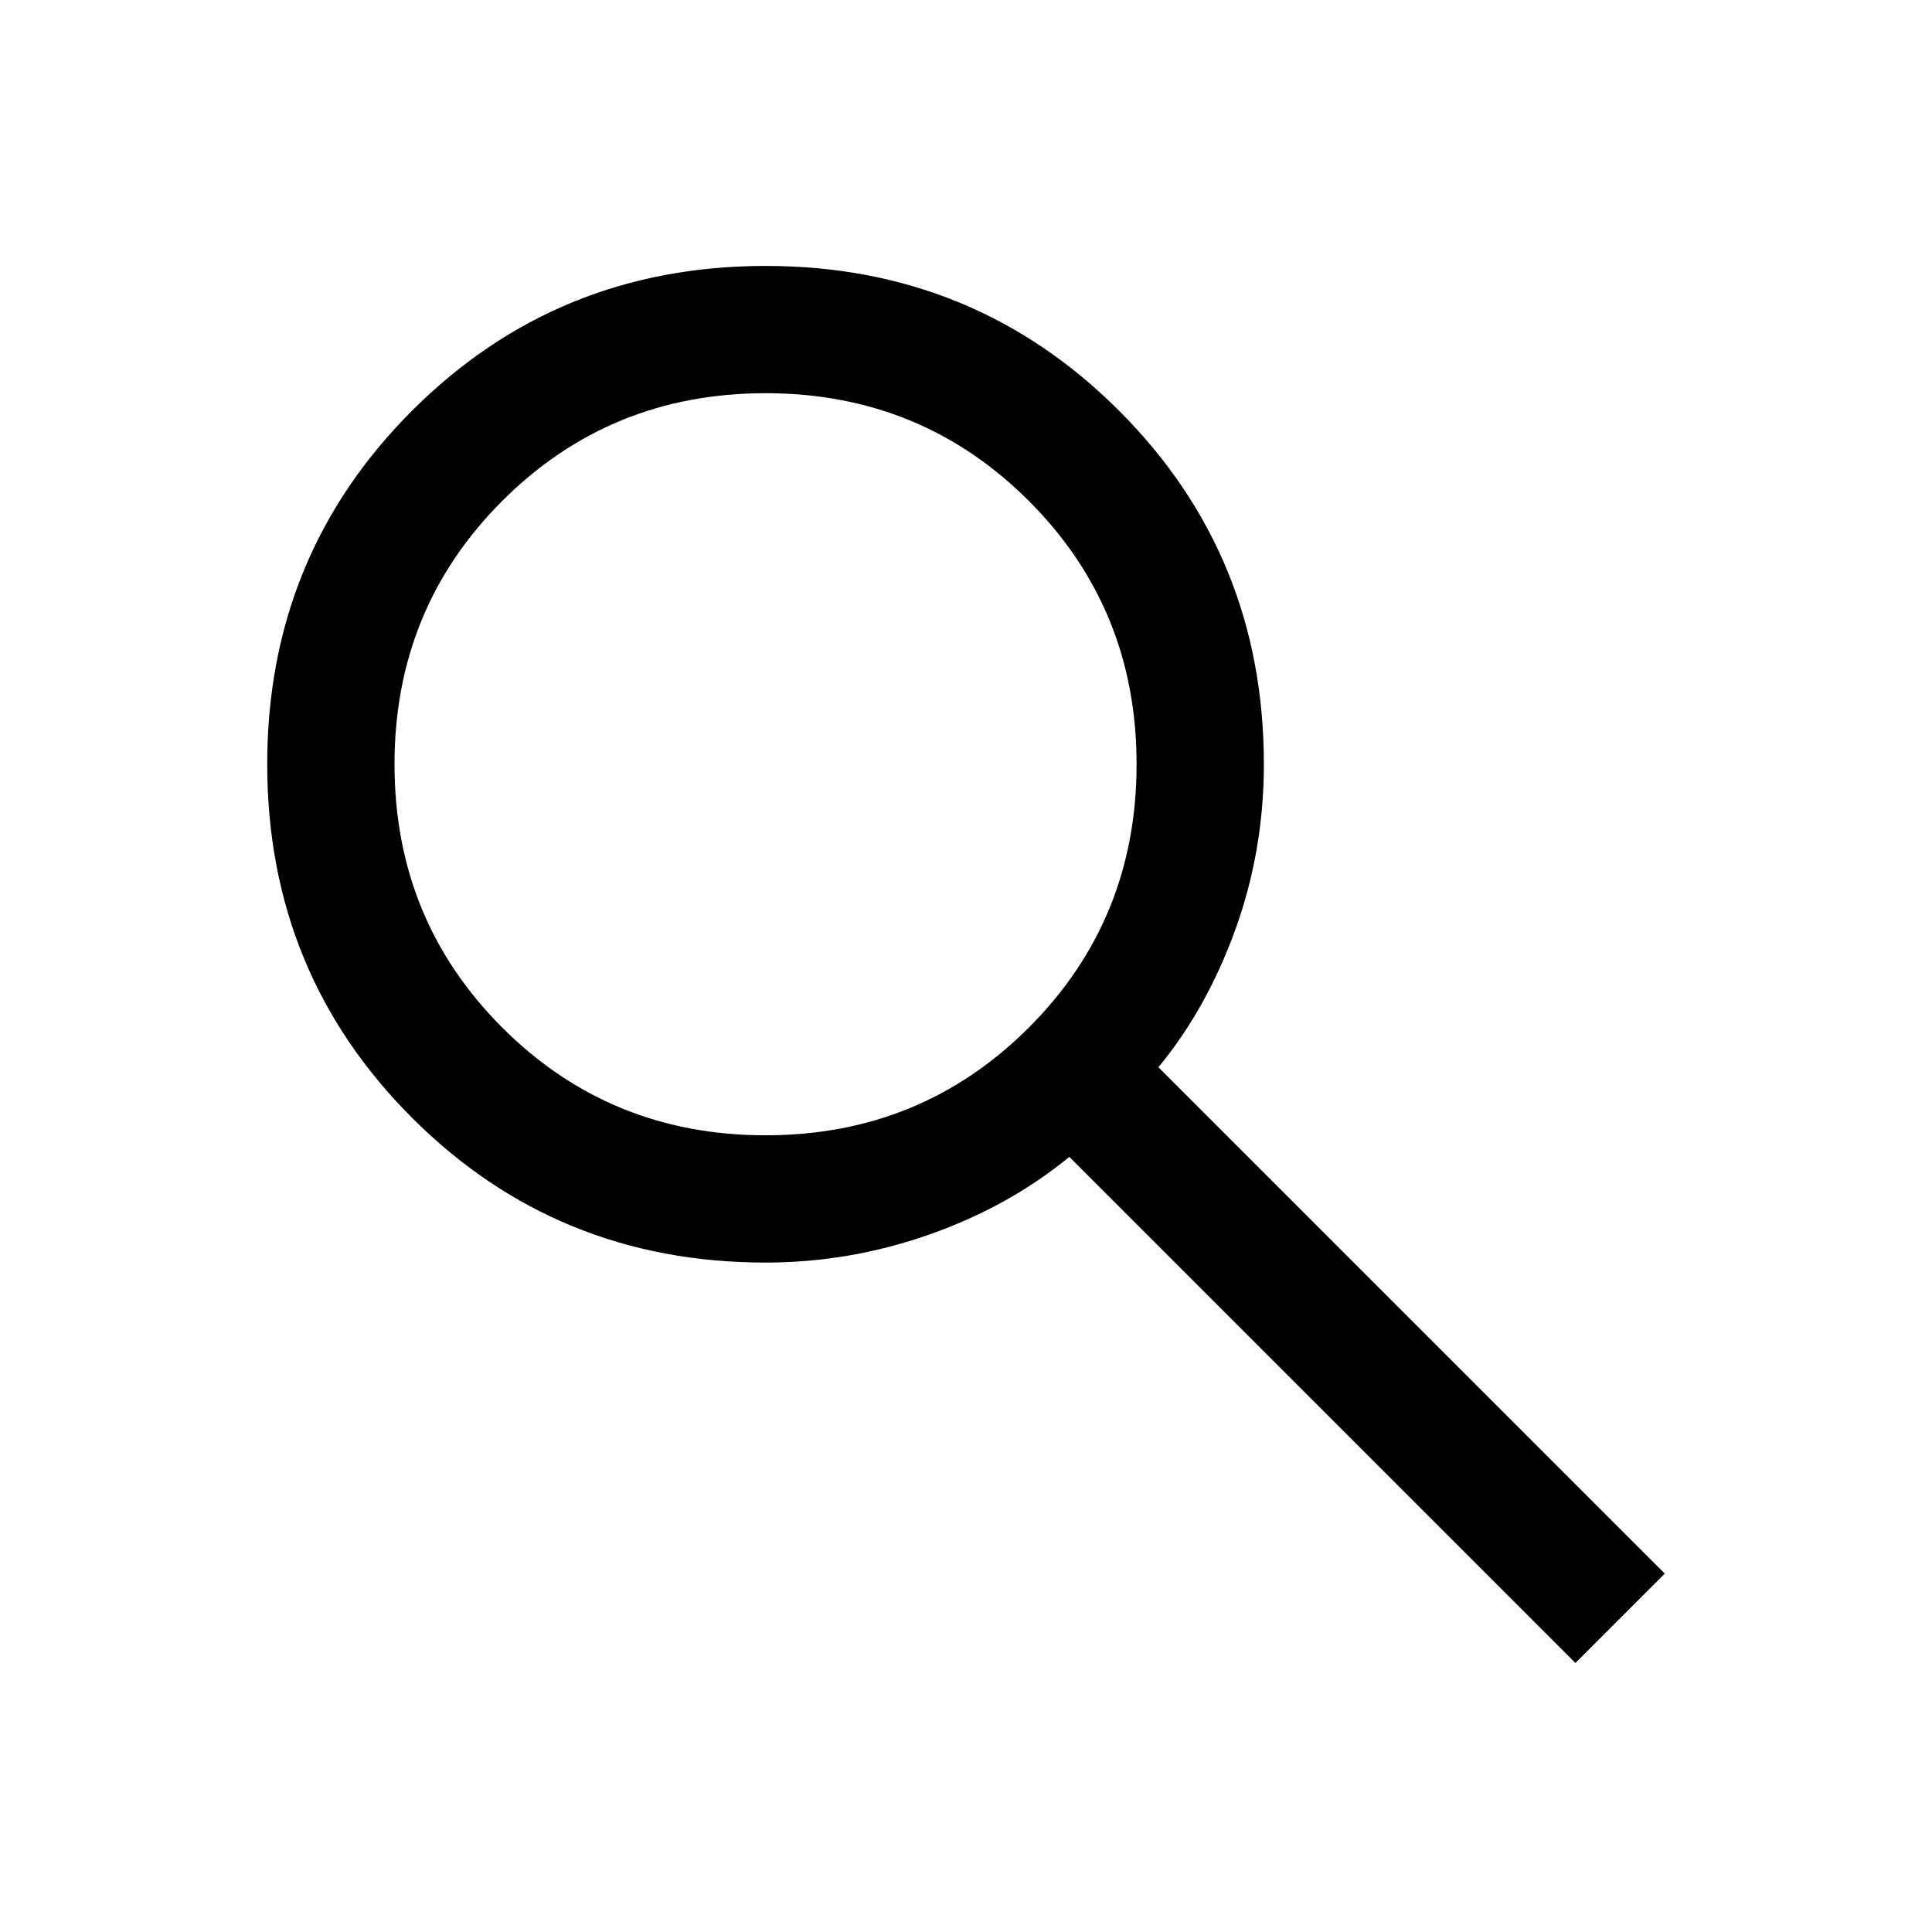
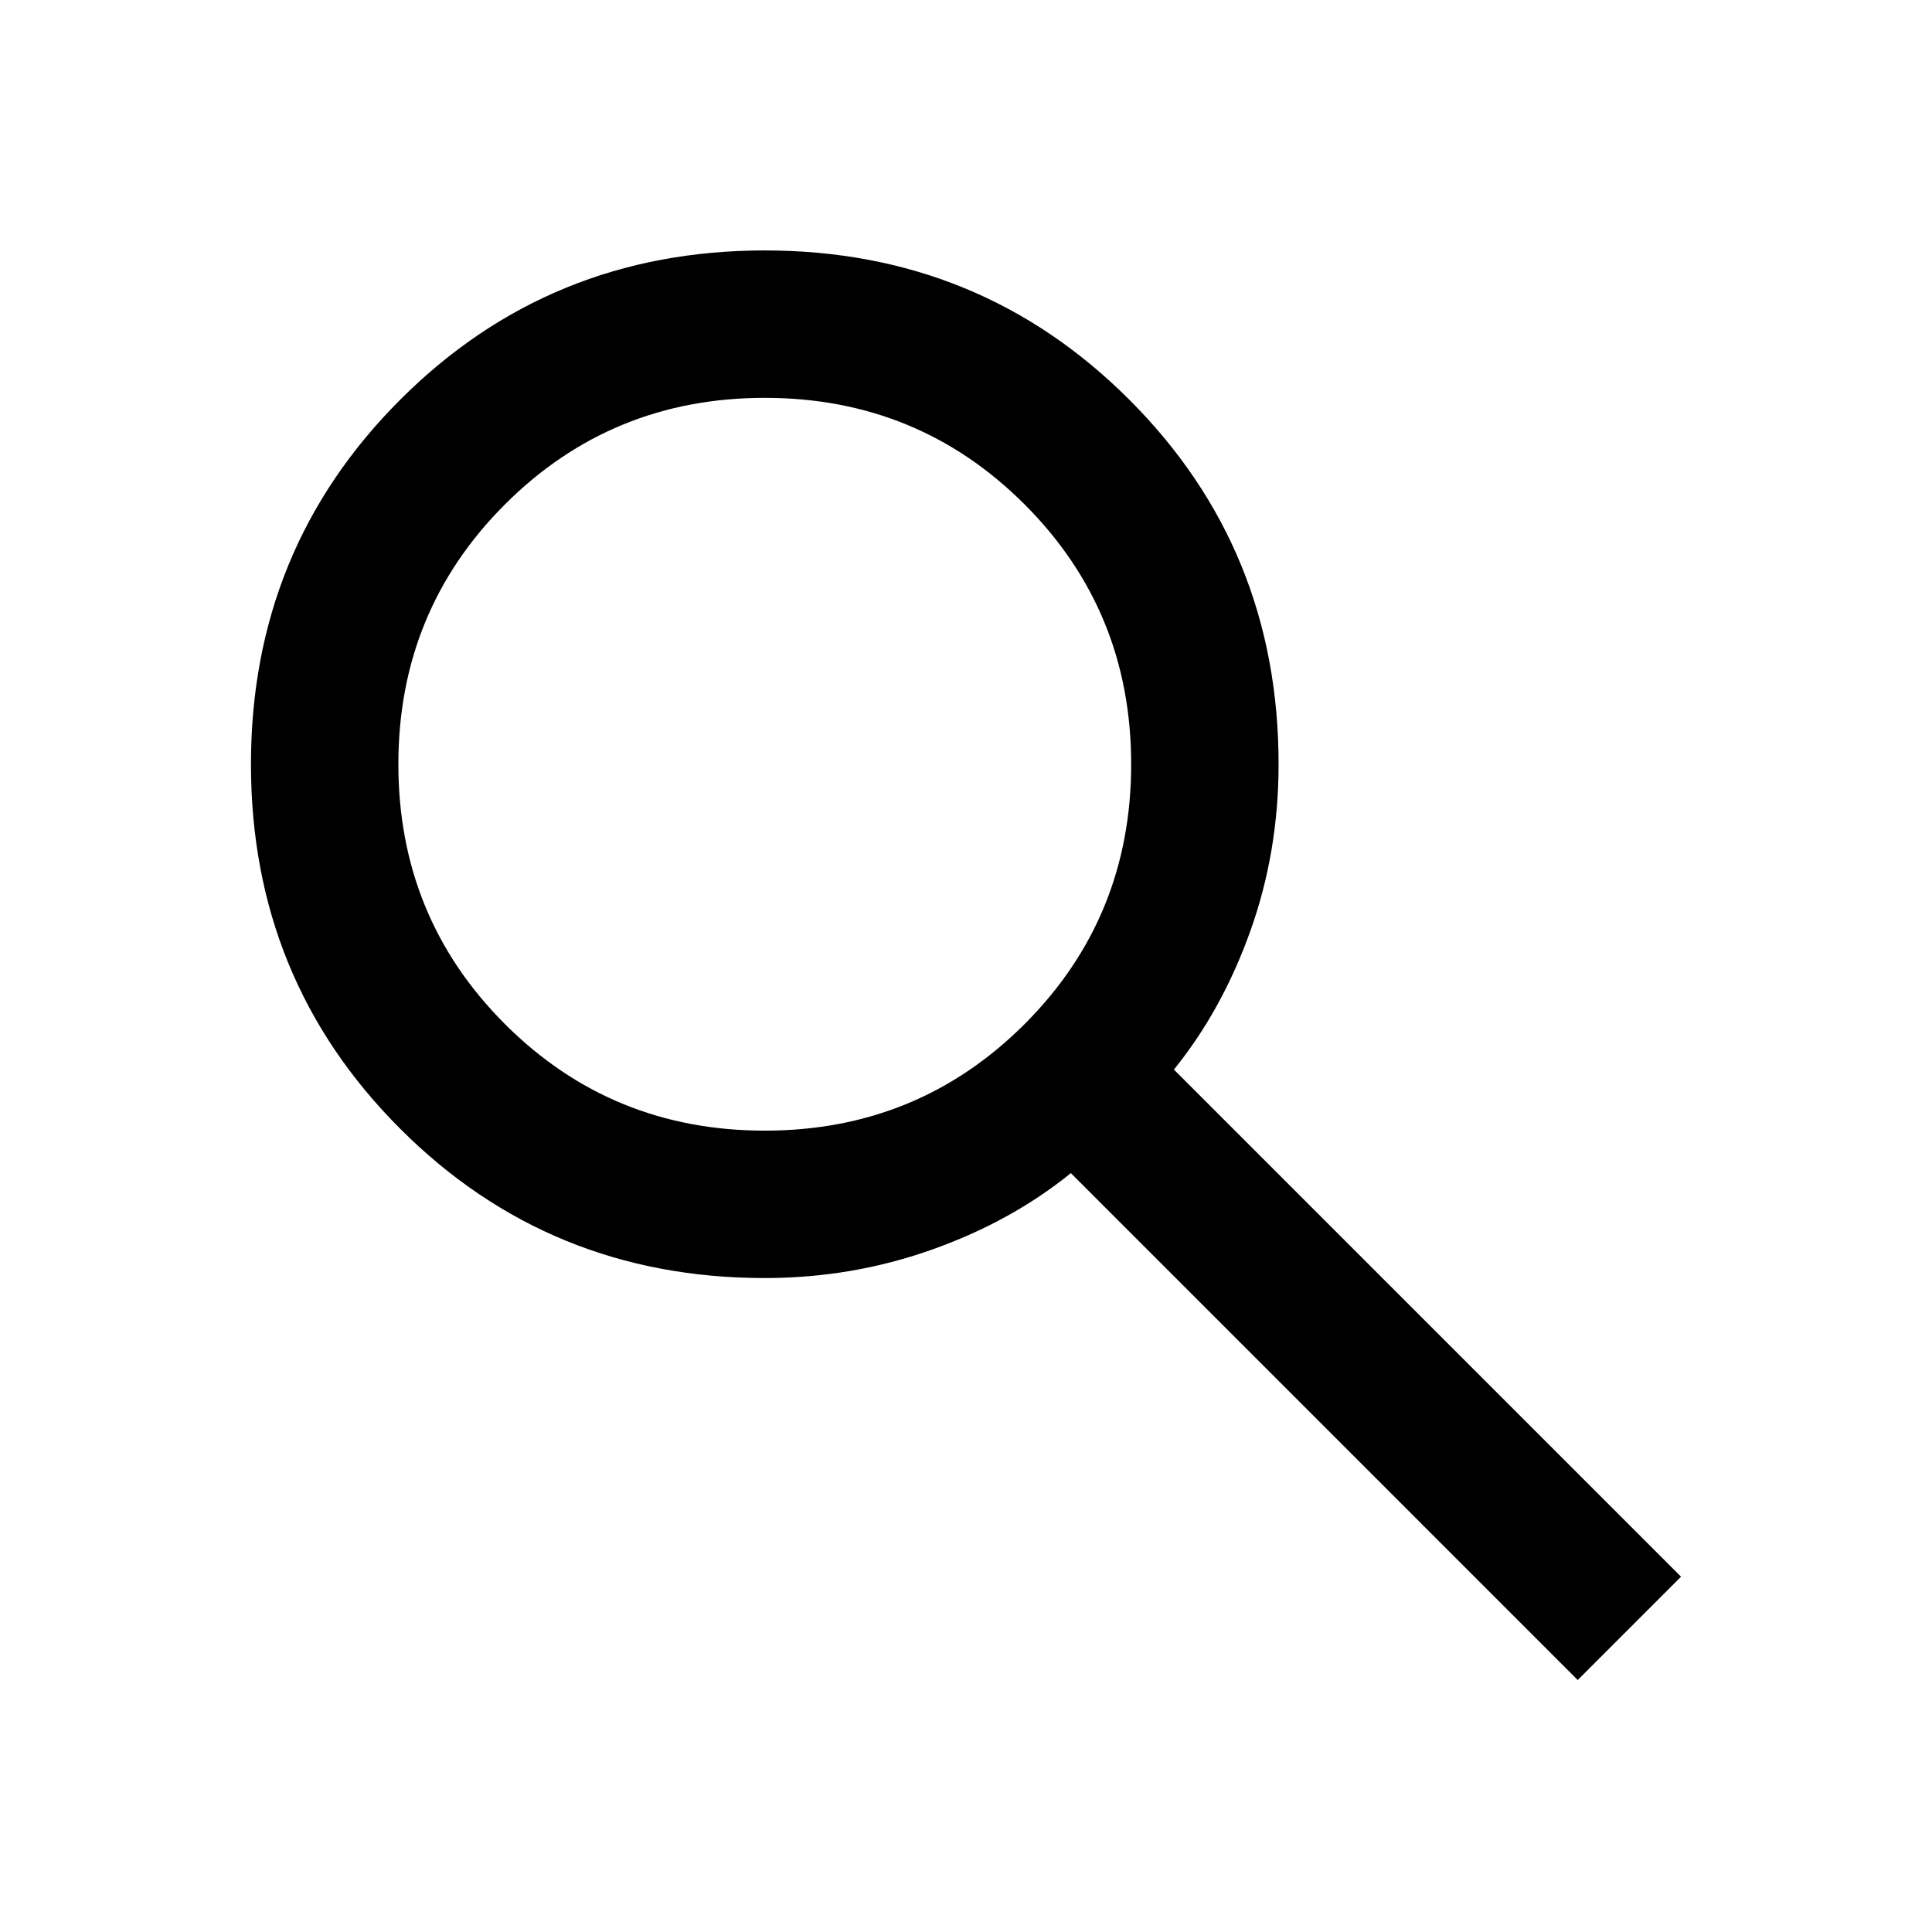
<svg xmlns="http://www.w3.org/2000/svg" width="24" height="24" viewBox="0 -960 960 960" fill="currentColor">
  <g transform="scale(1,-1)">
-     <path d="M782.82 133.67 531.34 385.16Q501.34 360.51 461.77 346.57Q422.21 332.64 380.39 332.64Q276.68 332.64 204.73 404.59Q132.78 476.54 132.78 580.25Q132.78 683.96 204.73 755.91Q276.68 827.86 380.39 827.86Q484.11 827.86 556.06 755.91Q628.01 683.96 628.01 580.25Q628.01 537.28 613.81 498.03Q599.61 458.78 575.61 429.68L827.22 178.08ZM380.39 395.88Q457.7 395.88 511.23 449.41Q564.76 502.94 564.76 580.25Q564.76 657.56 511.23 711.09Q457.7 764.62 380.39 764.62Q303.09 764.62 249.56 711.09Q196.03 657.56 196.03 580.25Q196.03 502.94 249.56 449.41Q303.09 395.88 380.39 395.88Z" />
+     <path d="M783.97 125.21 532.11 377.08Q502.11 352.82 462.54 338.88Q422.98 324.94 380.01 324.94Q273.03 324.94 198.87 399.11Q124.7 473.27 124.7 580.25Q124.7 687.23 198.87 761.39Q273.03 835.56 380.01 835.56Q486.99 835.56 561.15 761.39Q635.32 687.23 635.32 580.25Q635.32 536.7 621.31 497.45Q607.31 458.2 583.31 428.53L835.3 176.54ZM380.01 398.19Q456.16 398.19 509.12 451.14Q562.07 504.1 562.07 580.25Q562.07 656.4 509.12 709.36Q456.16 762.31 380.01 762.31Q303.86 762.31 250.9 709.36Q197.95 656.4 197.95 580.25Q197.95 504.1 250.9 451.14Q303.86 398.19 380.01 398.19Z" />
  </g>
</svg>
